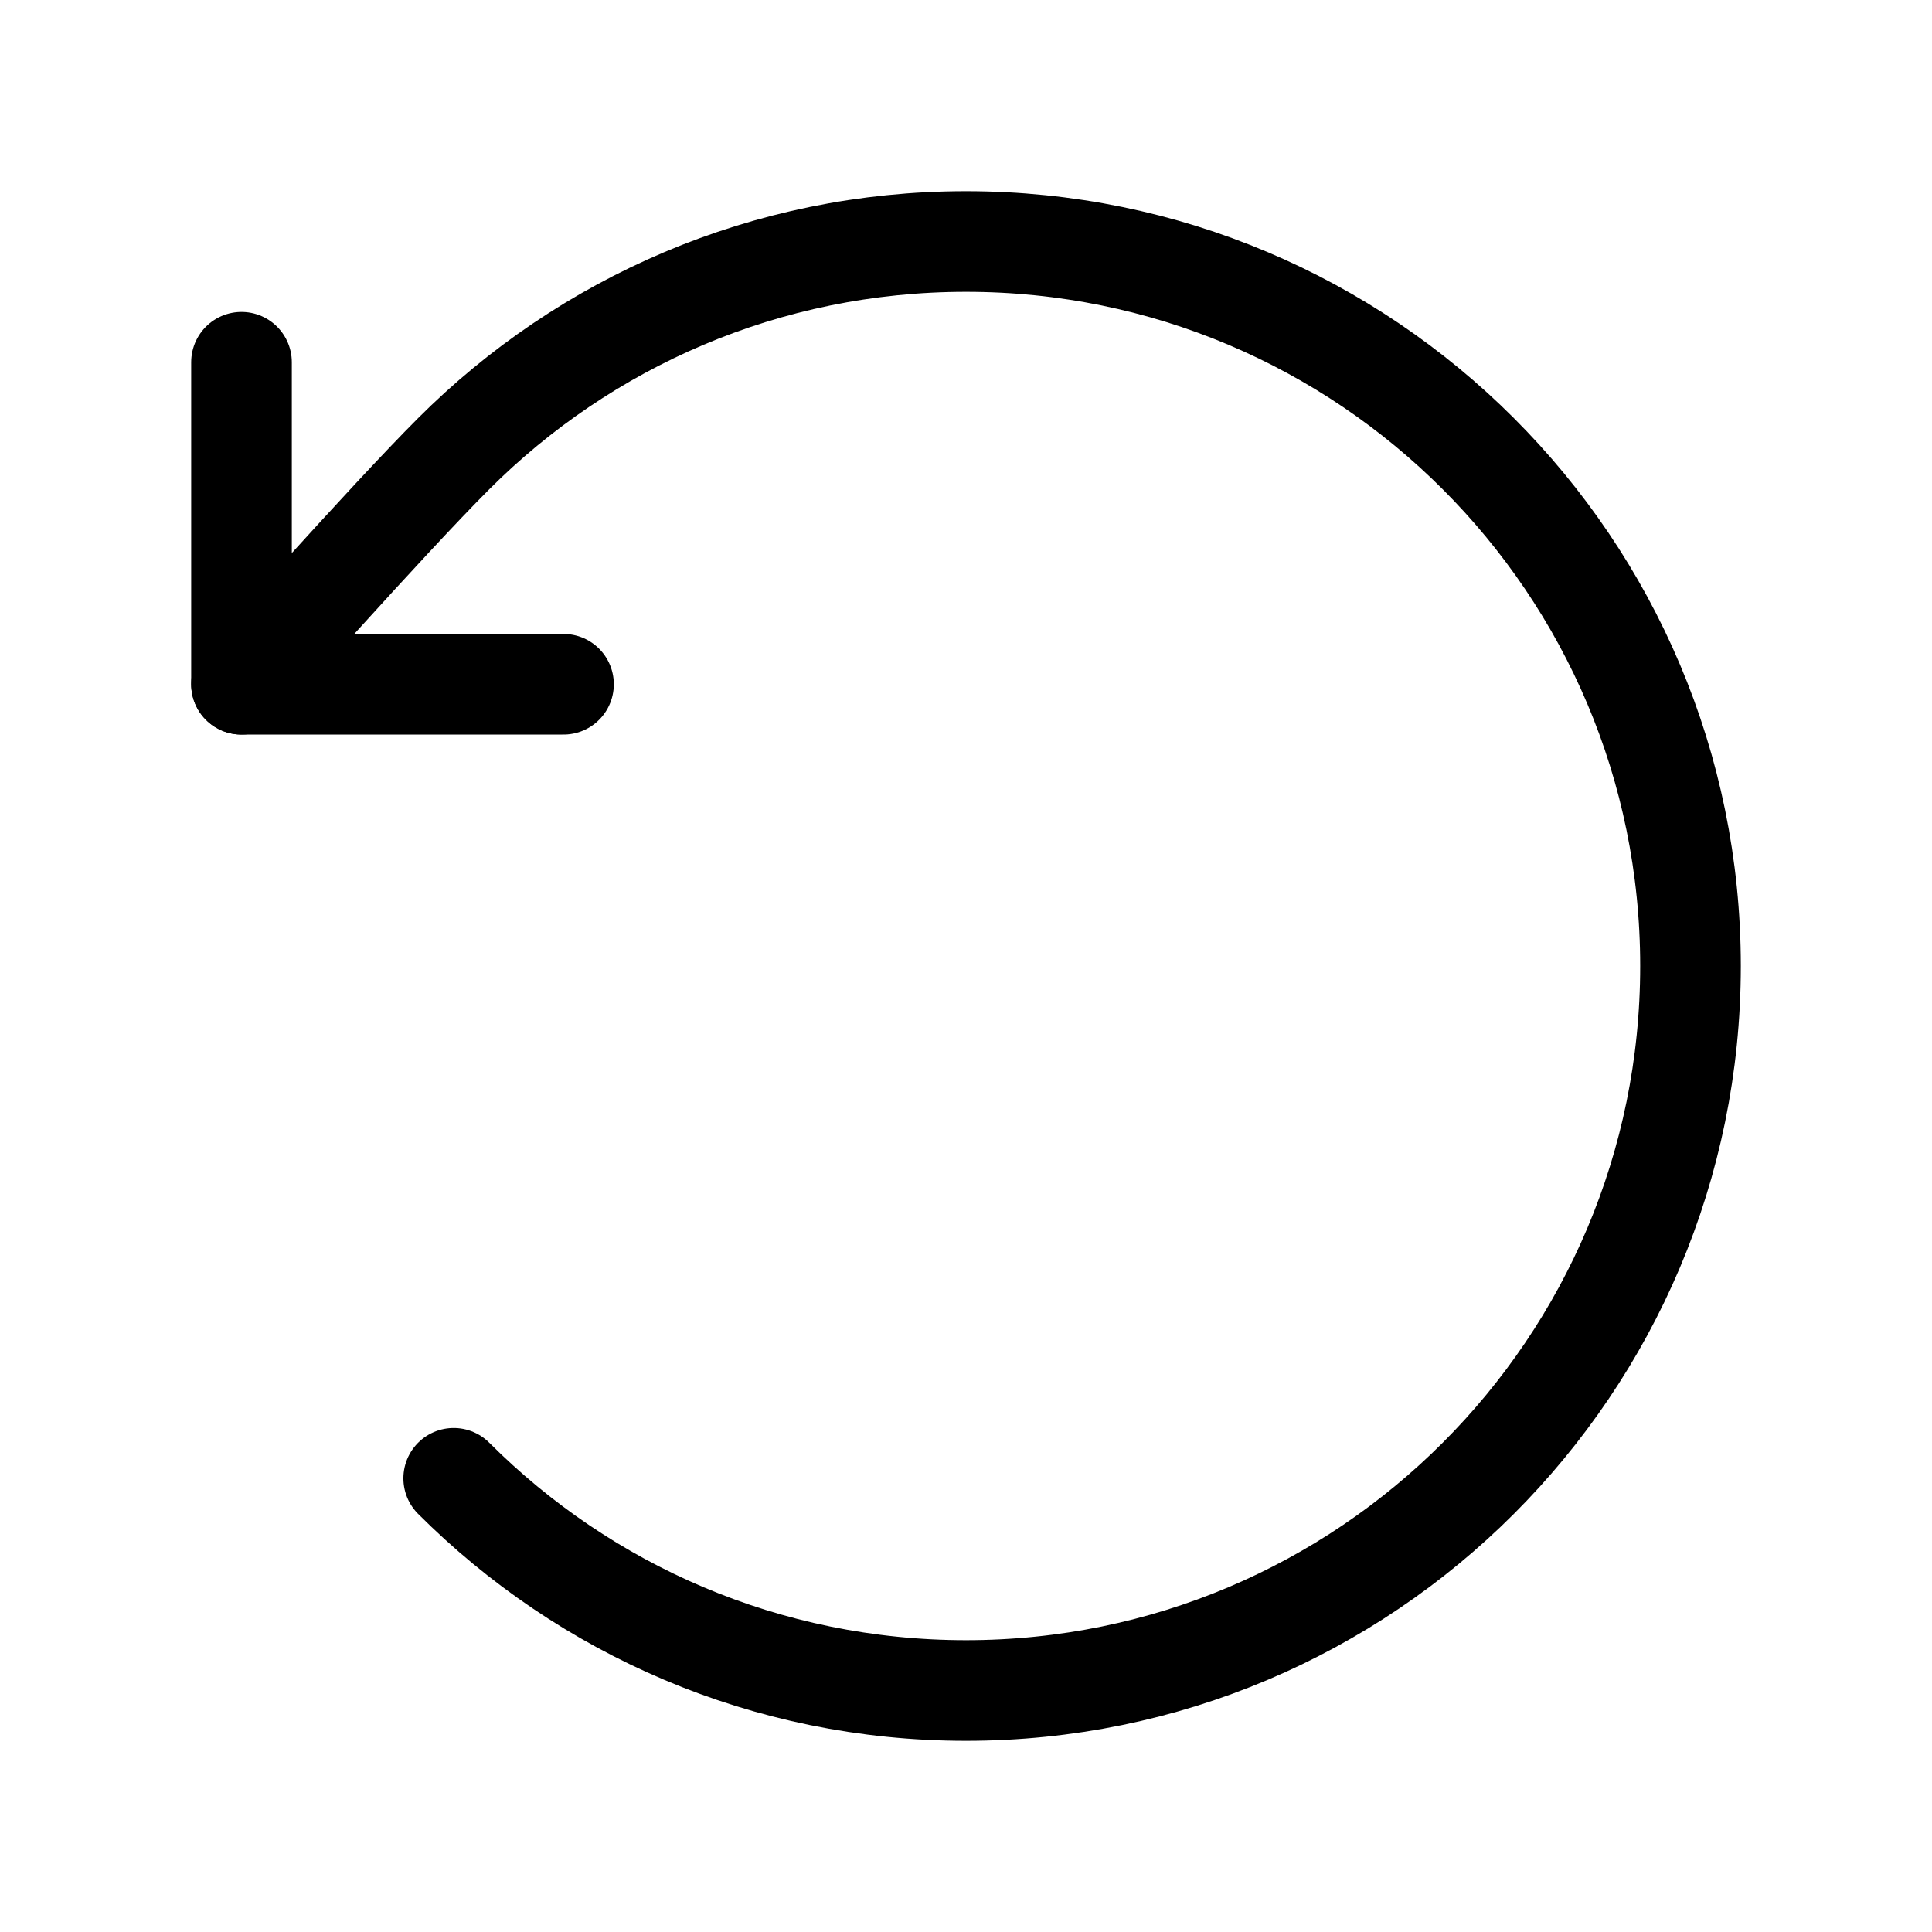
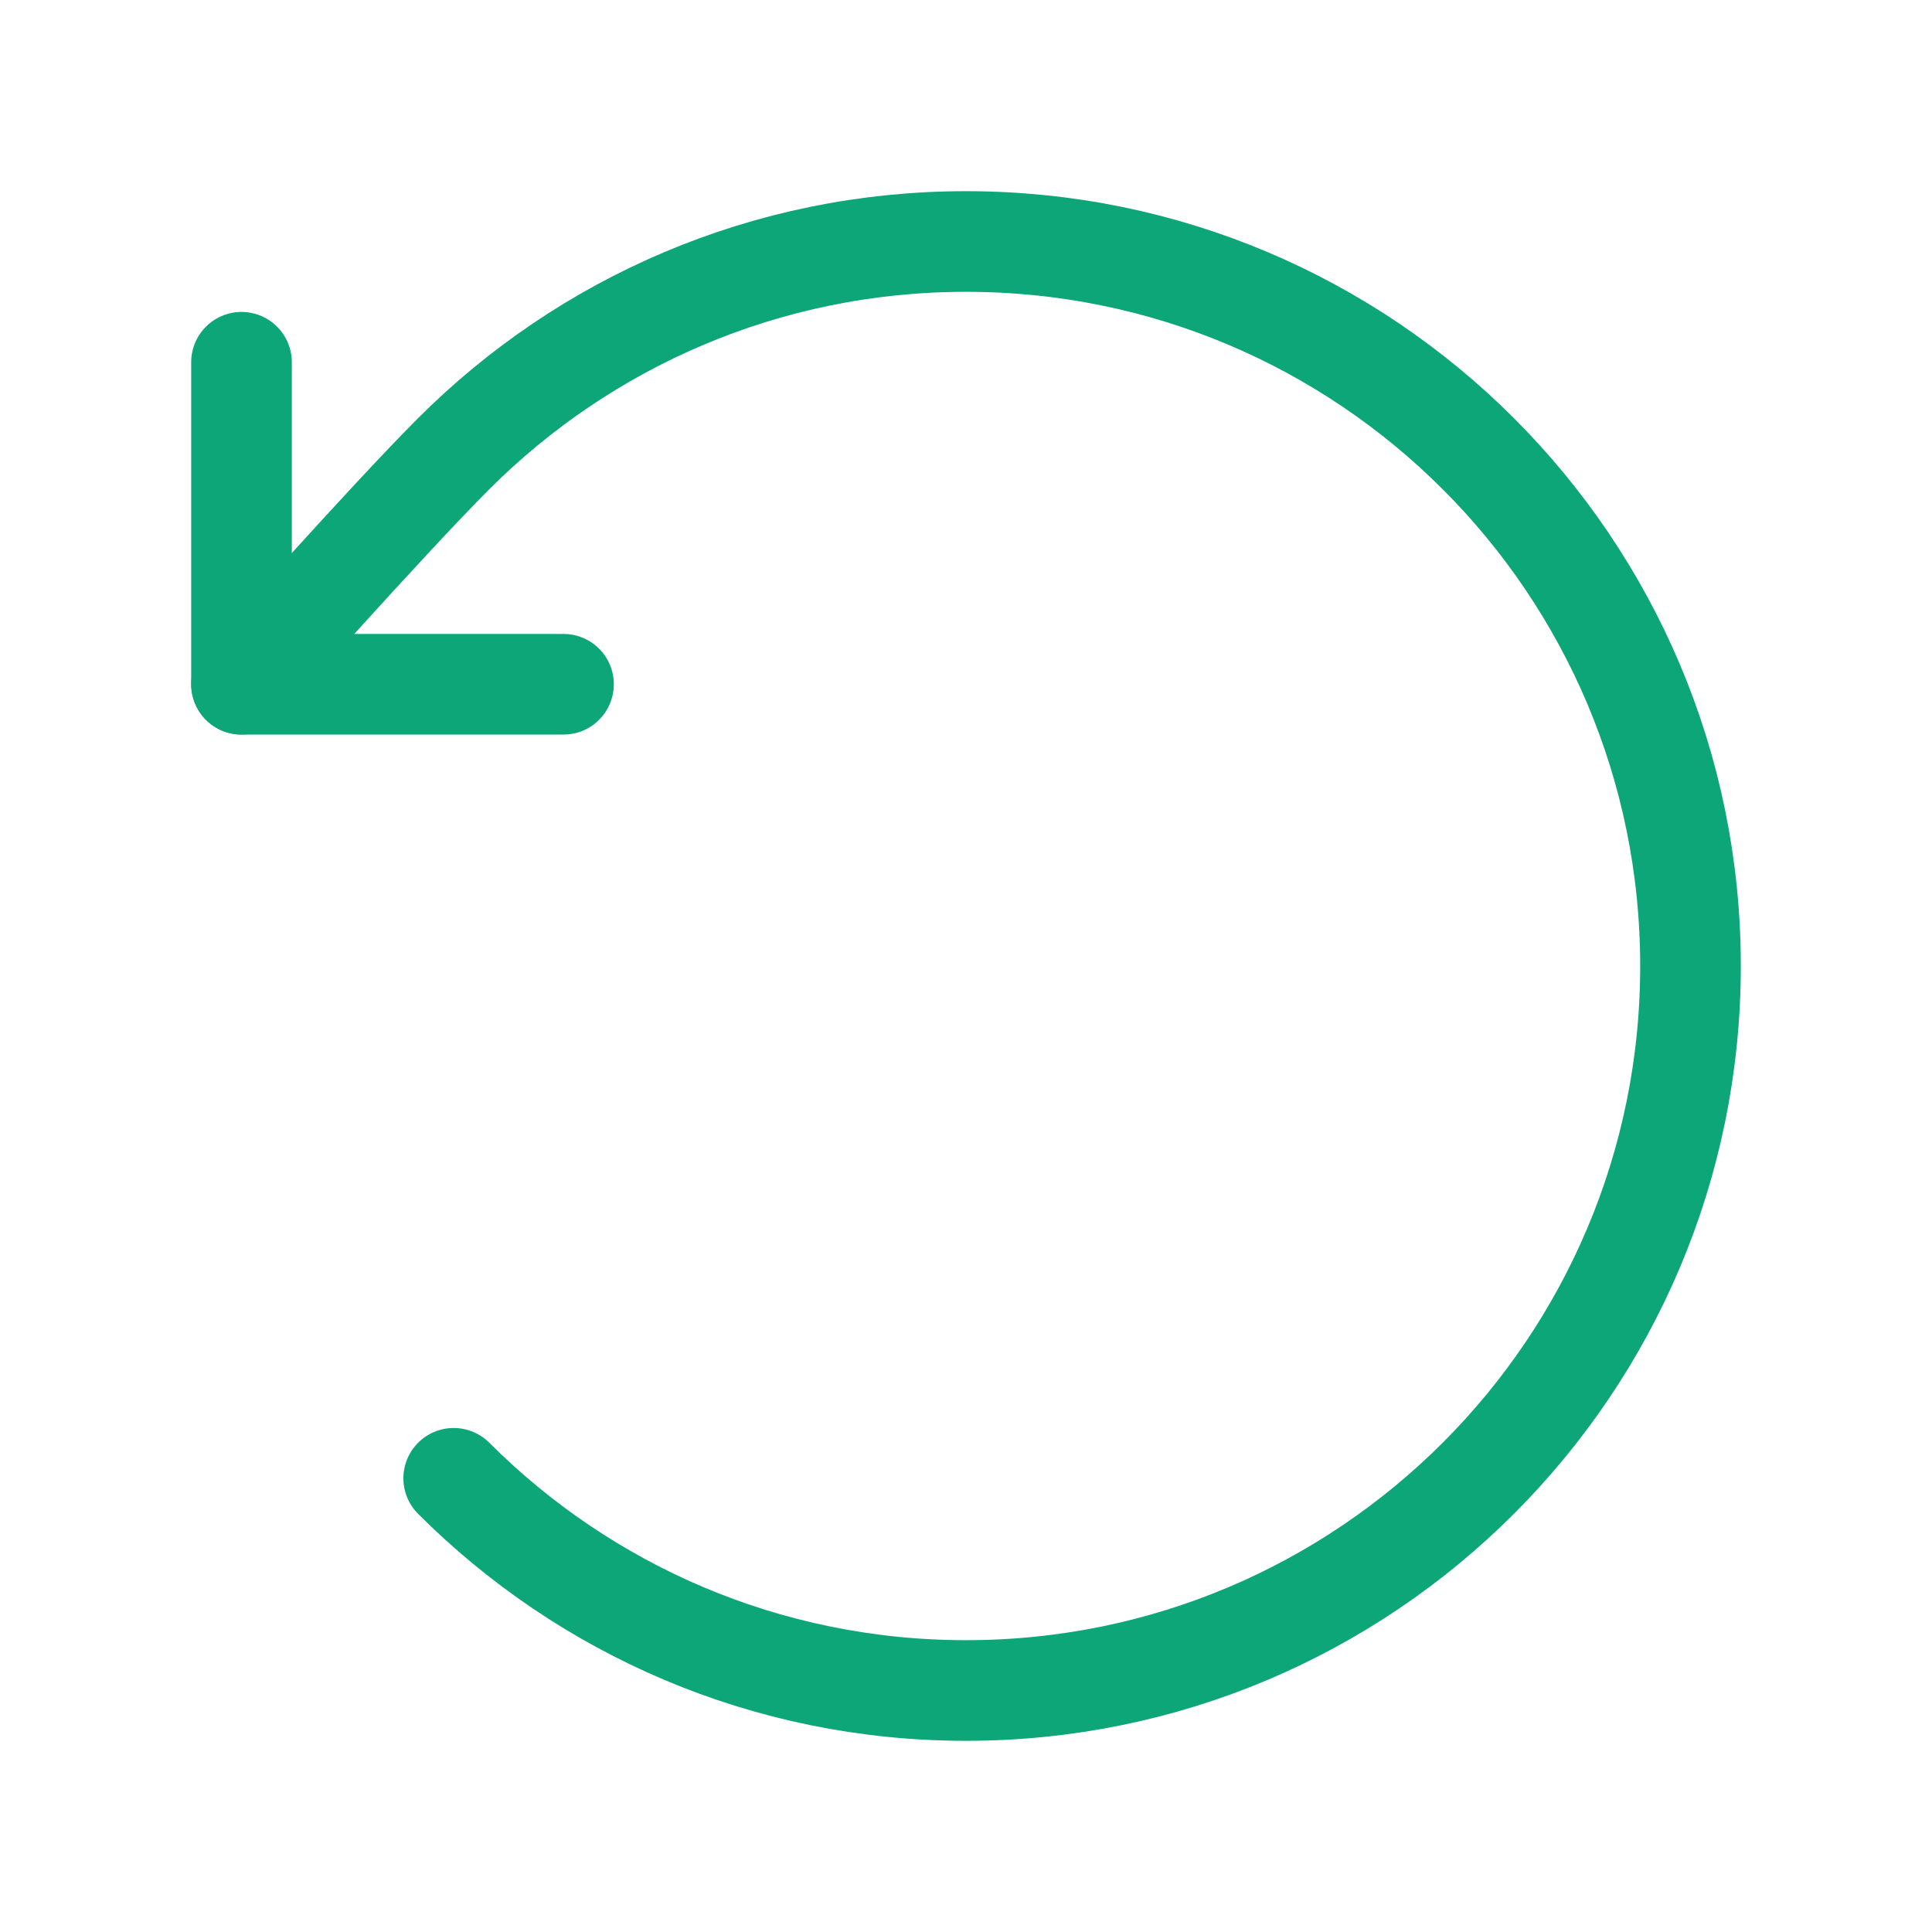
<svg xmlns="http://www.w3.org/2000/svg" viewBox="0 0 48 48">
-   <g fill="none" stroke="#000" stroke-linecap="round" stroke-linejoin="round" stroke-width="2.5">
+   <g fill="none" stroke="#0ca678" stroke-linecap="round" stroke-linejoin="round" stroke-width="2.5">
    <path d="M11.272 36.728C14.529 39.985 19.029 42 24 42C33.941 42 42 33.941 42 24C42 14.059 33.941 6 24 6C19.029 6 14.529 8.015 11.272 11.272C9.614 12.93 6 17 6 17" />
    <path d="M6 9V17H14" />
  </g>
</svg>
